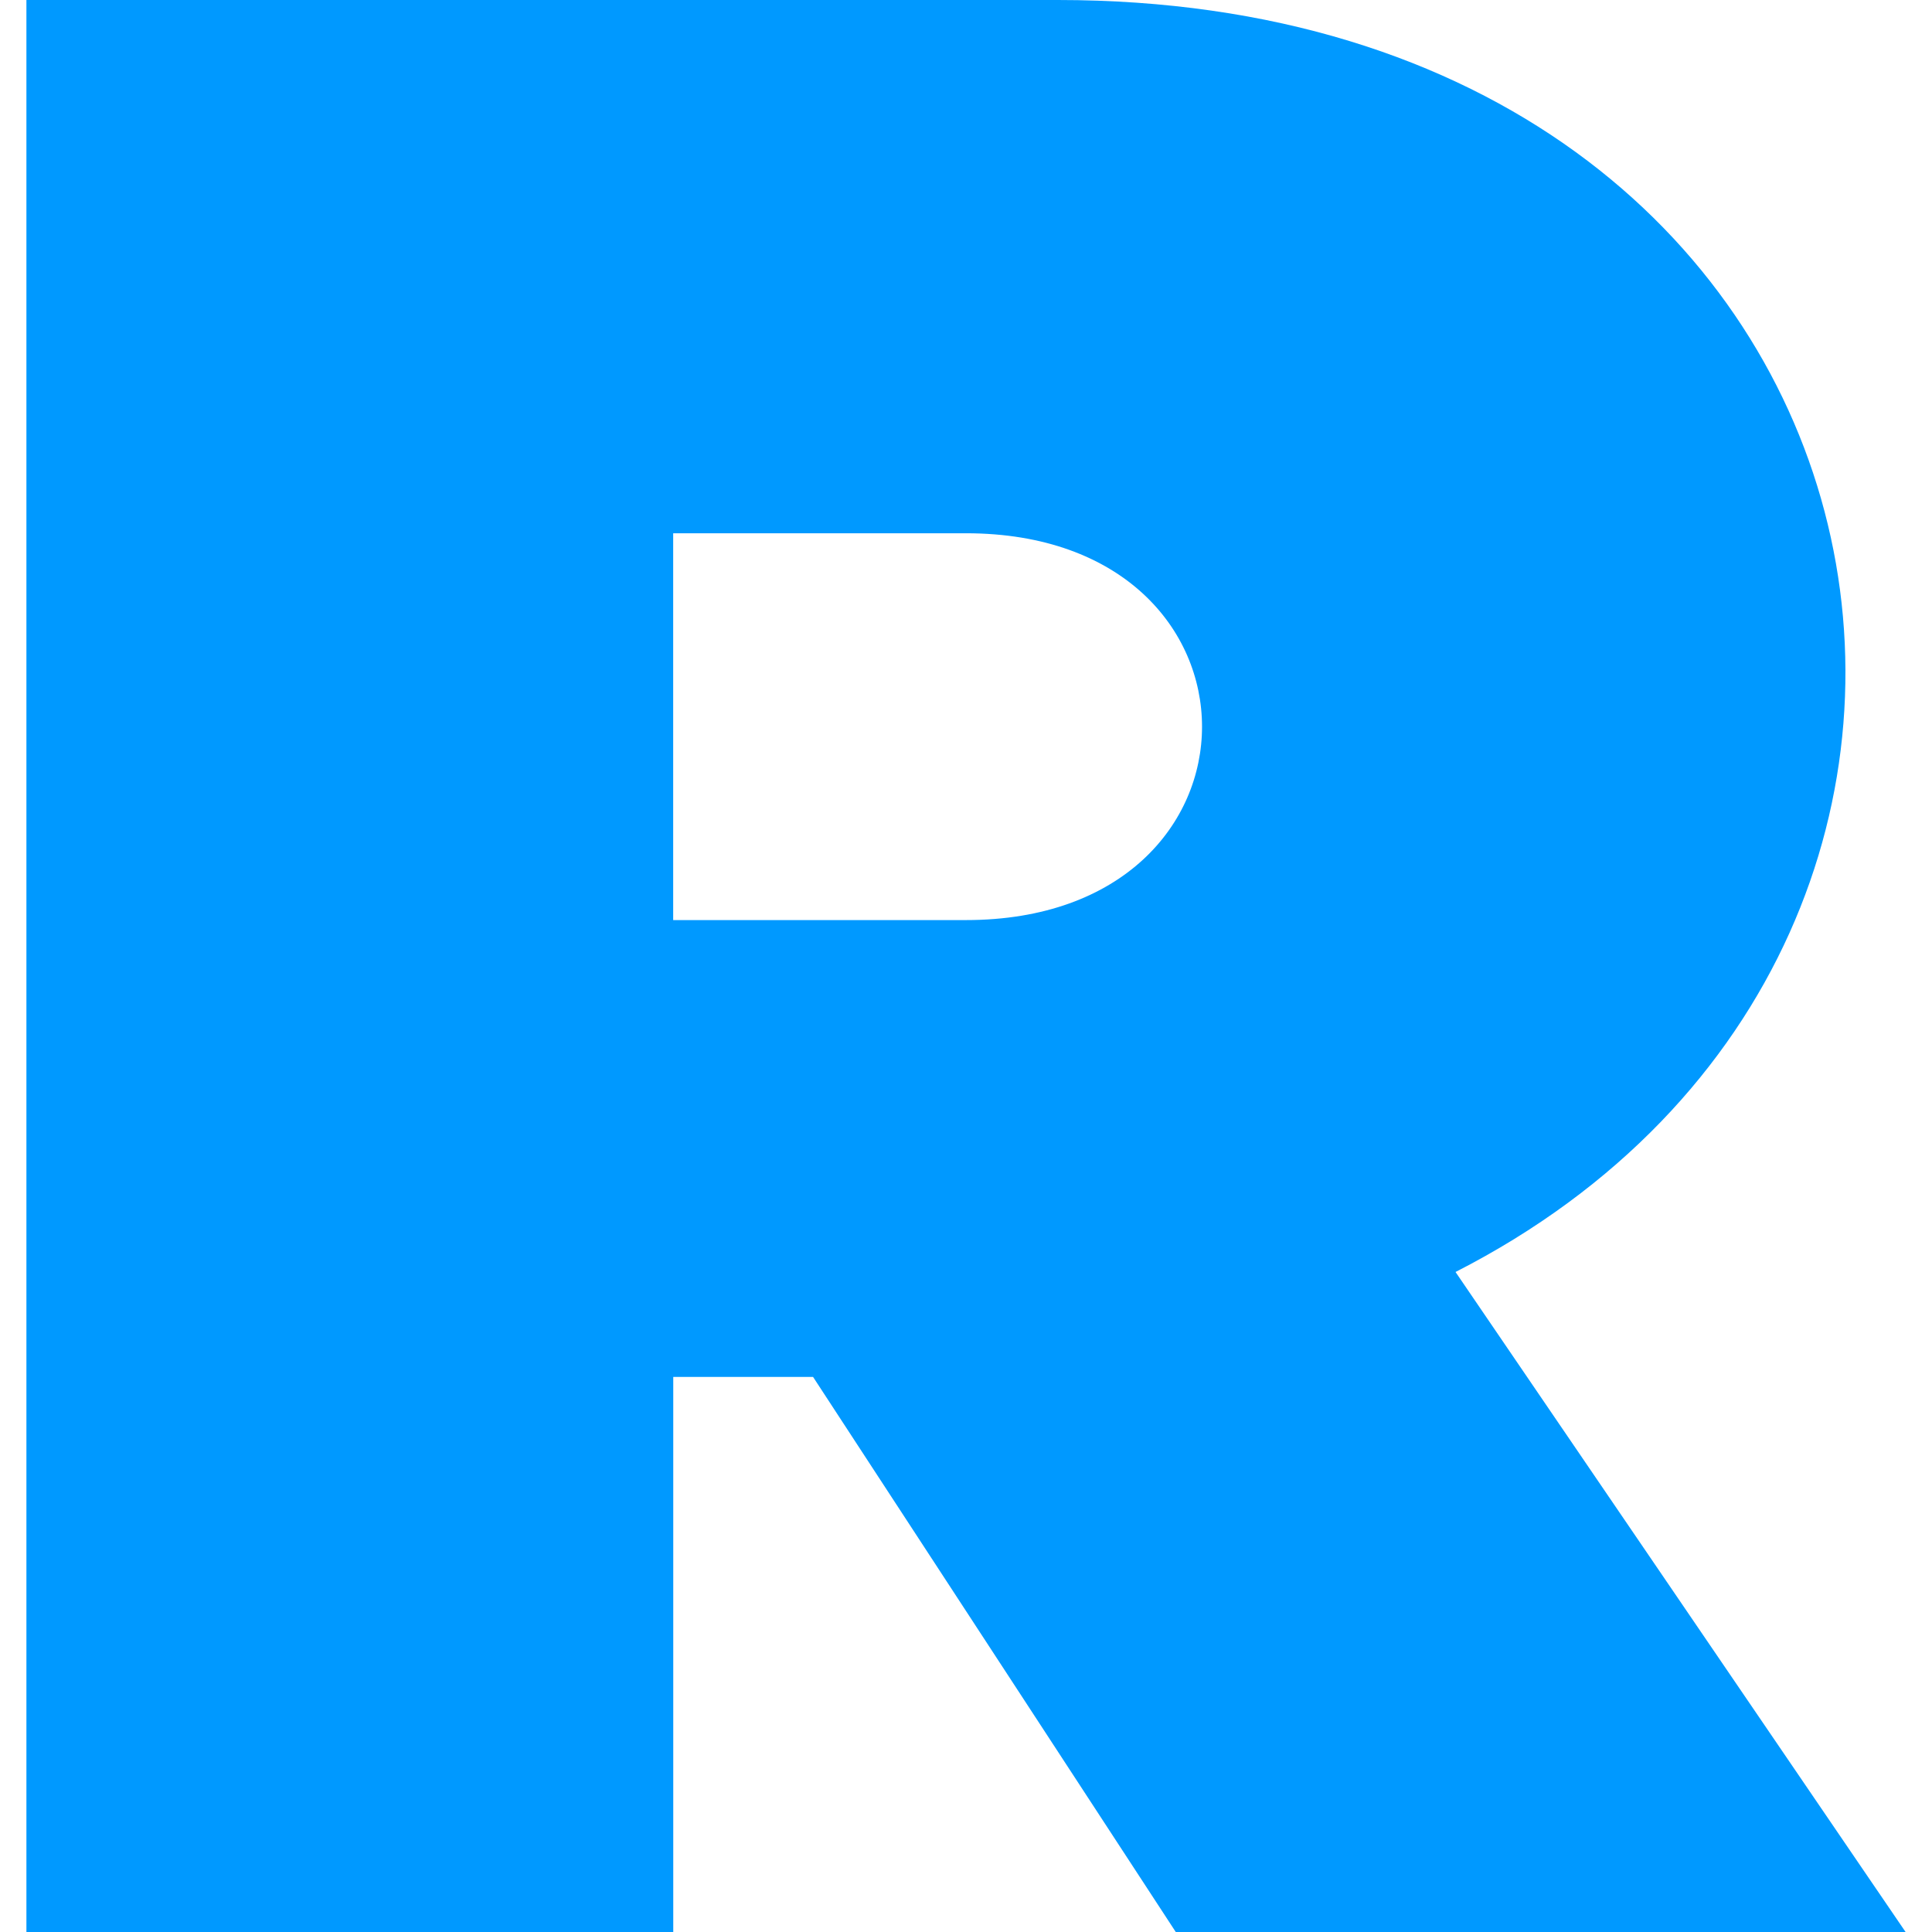
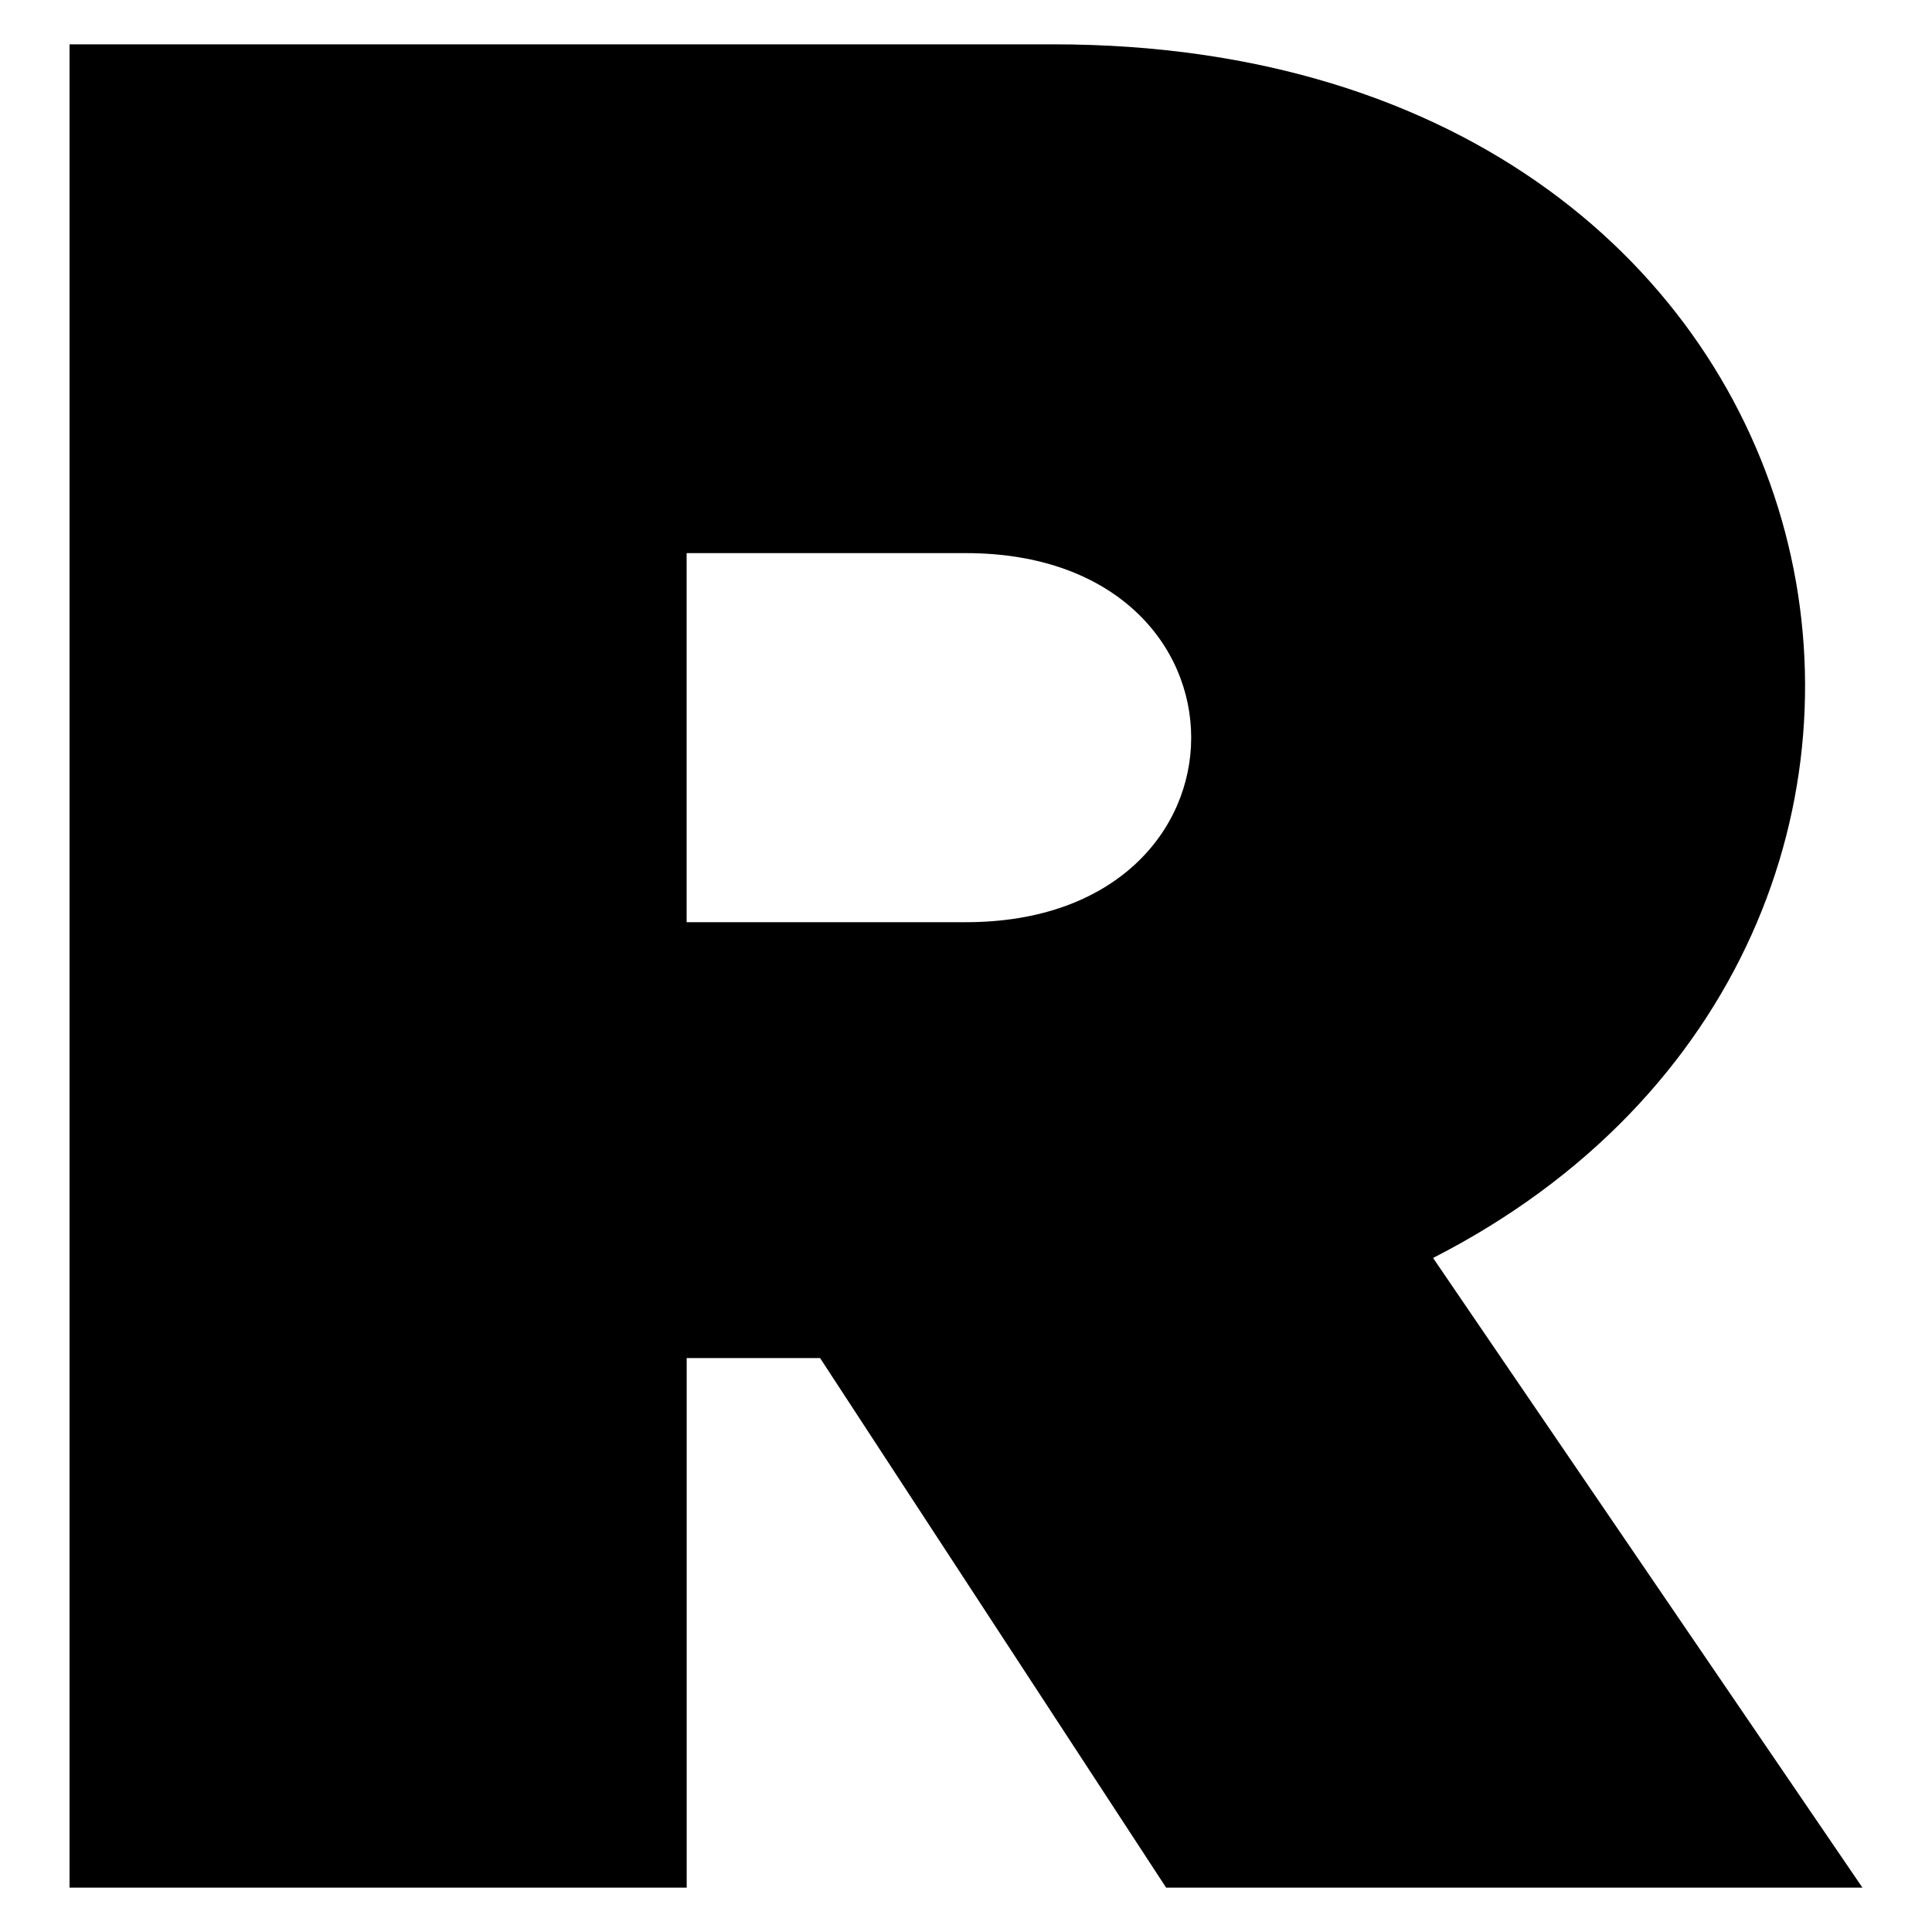
- <svg xmlns="http://www.w3.org/2000/svg" width="512" height="512" viewBox="0 0 512 512">
-   <g id="_14_renderman" data-name="14 renderman">
-     <path d="M385.73,337.09C558.28,249,509.07,0,280.33,0H7V512H178.42V364.9h37.05L311.59,512H505ZM256,243.83h-77.6V141.32H256C339.4,141.32,339.4,243.83,256,243.83Z" style="fill:#09f" />
+ <svg xmlns="http://www.w3.org/2000/svg" width="512" height="512" viewBox="0 0 512 512" version="1.1" id="svg21">
+   <defs id="defs25" />
+   <g id="_14_renderman" data-name="14 renderman" style="fill:#000000" transform="matrix(0.9541054,0,0,0.9541054,11.74902,11.74902)">
+     <path d="M 385.73,337.09 C 558.28,249 509.07,0 280.33,0 H 7 V 512 H 178.42 V 364.9 h 37.05 L 311.59,512 H 505 Z M 256,243.83 H 178.4 V 141.32 H 256 c 83.4,0 83.4,102.51 0,102.51 z" style="fill:#000000" id="path18" />
  </g>
</svg>
